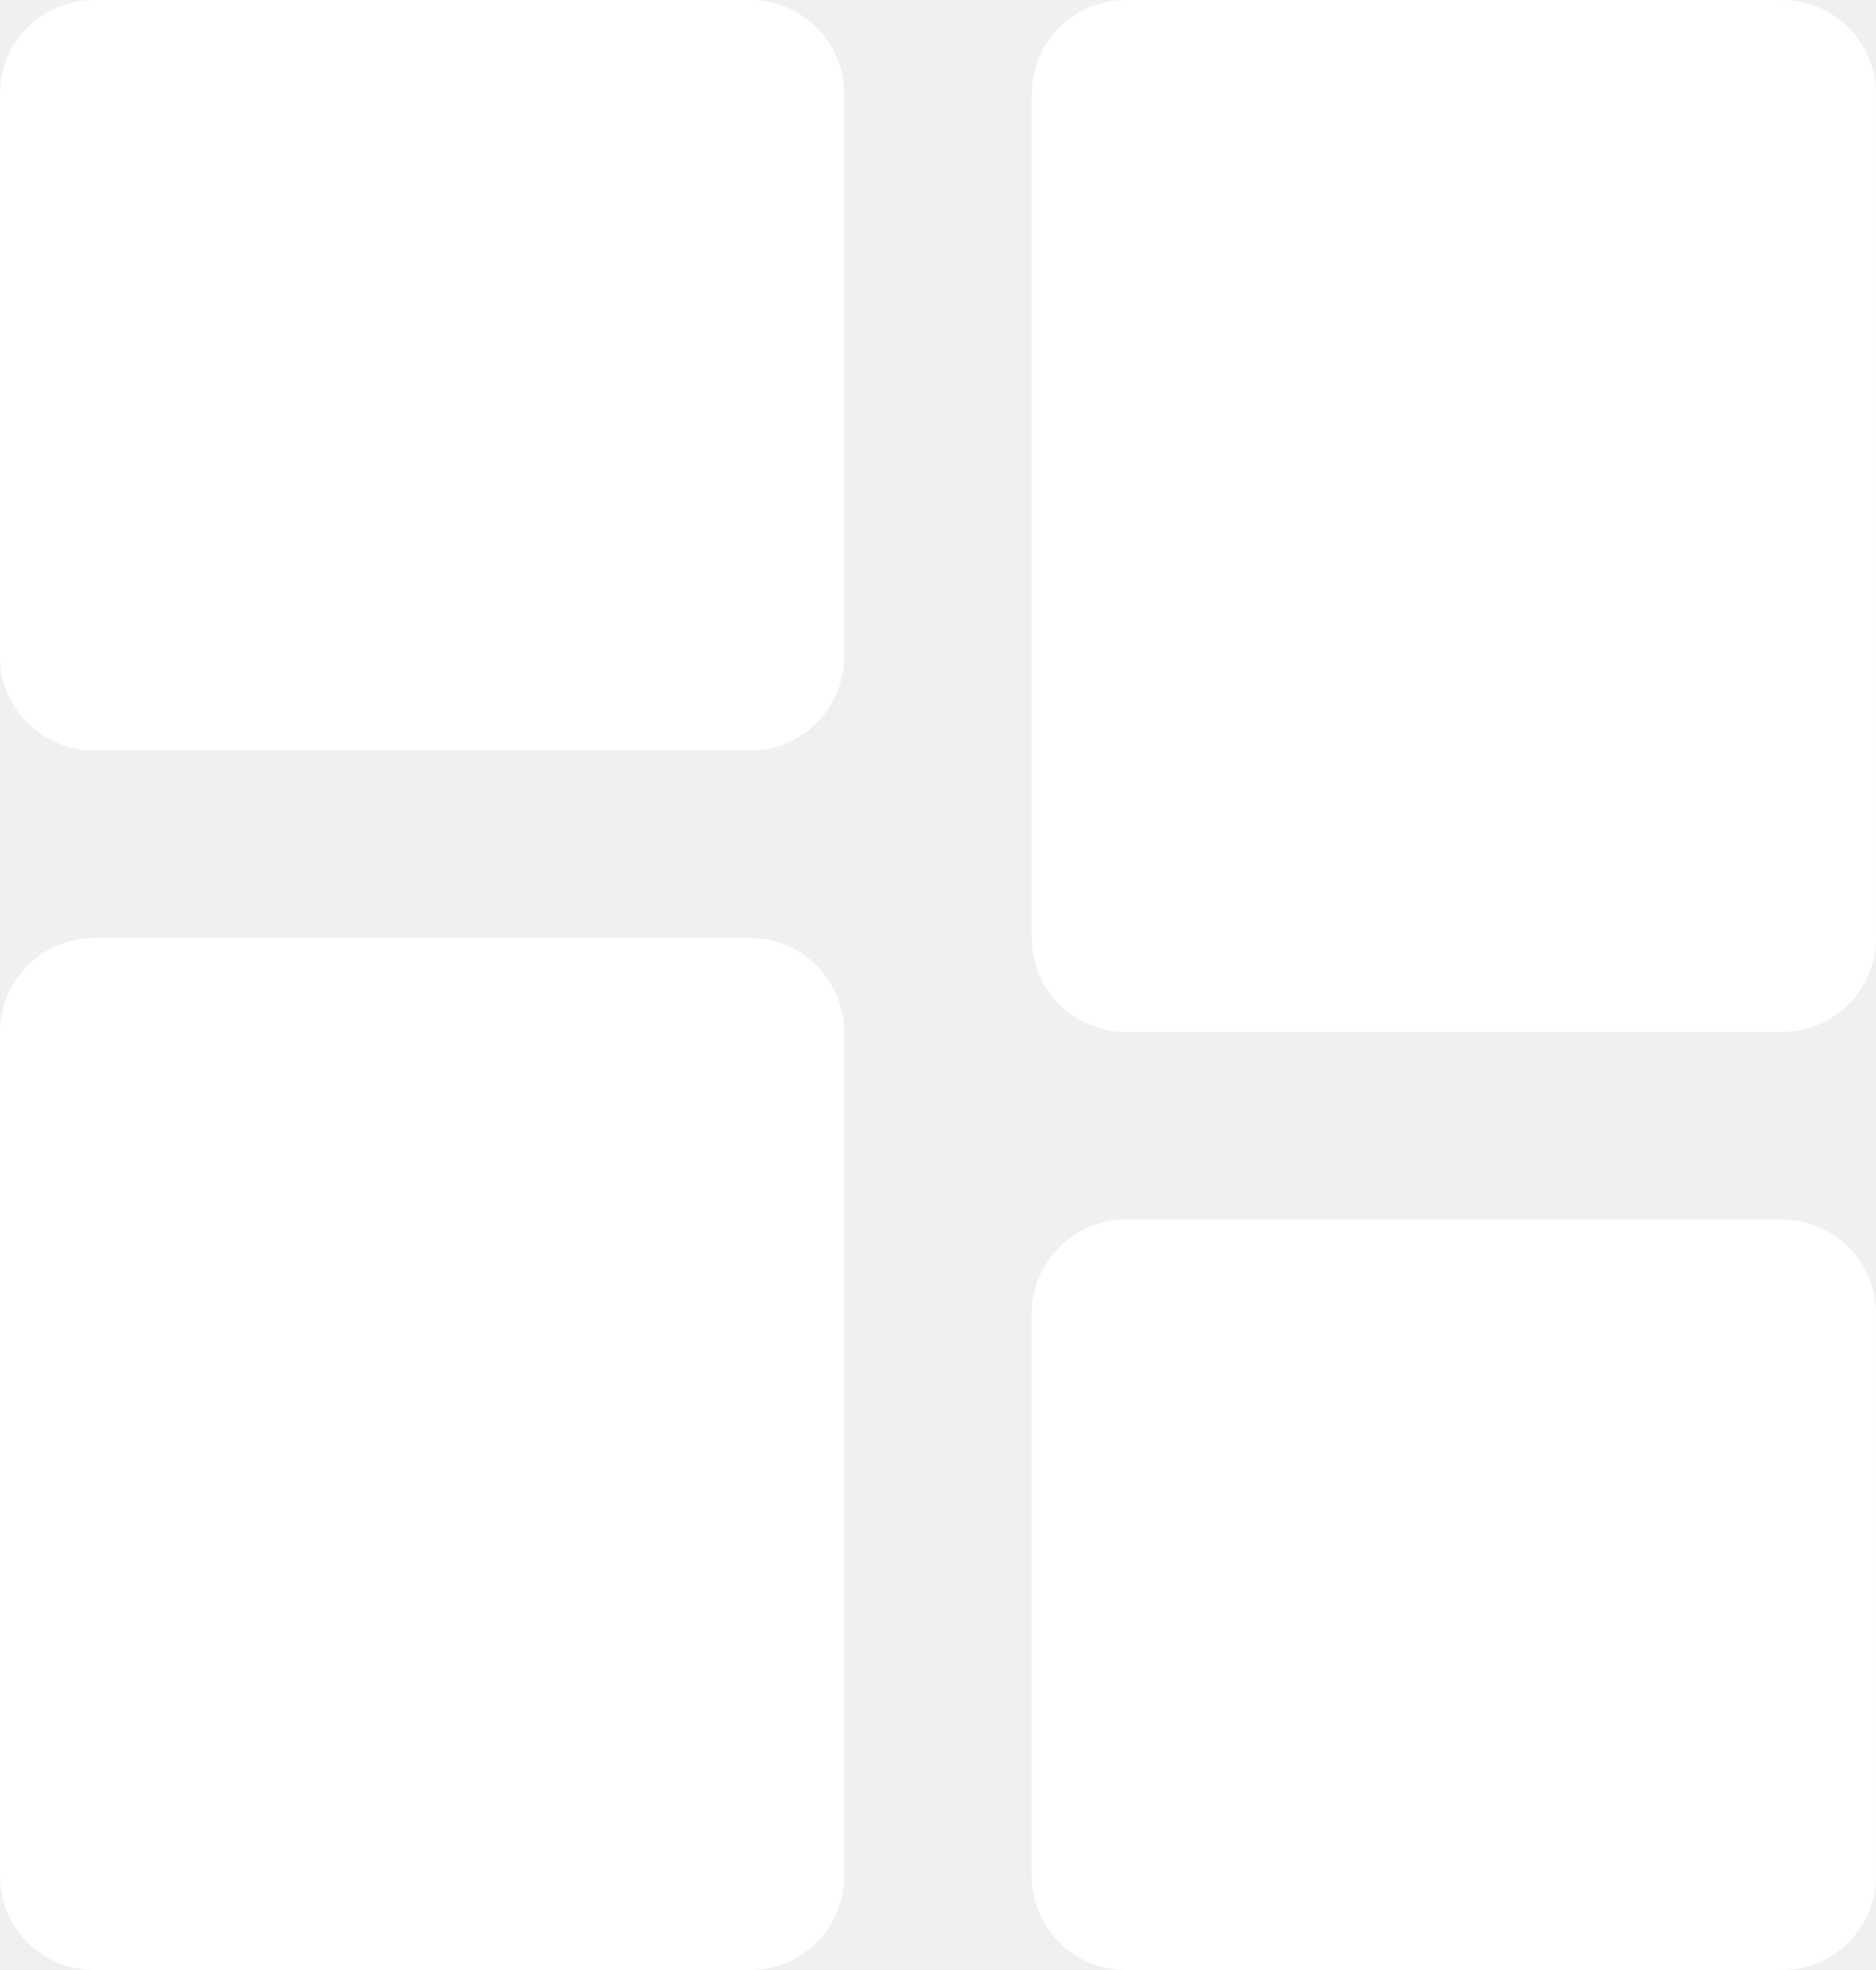
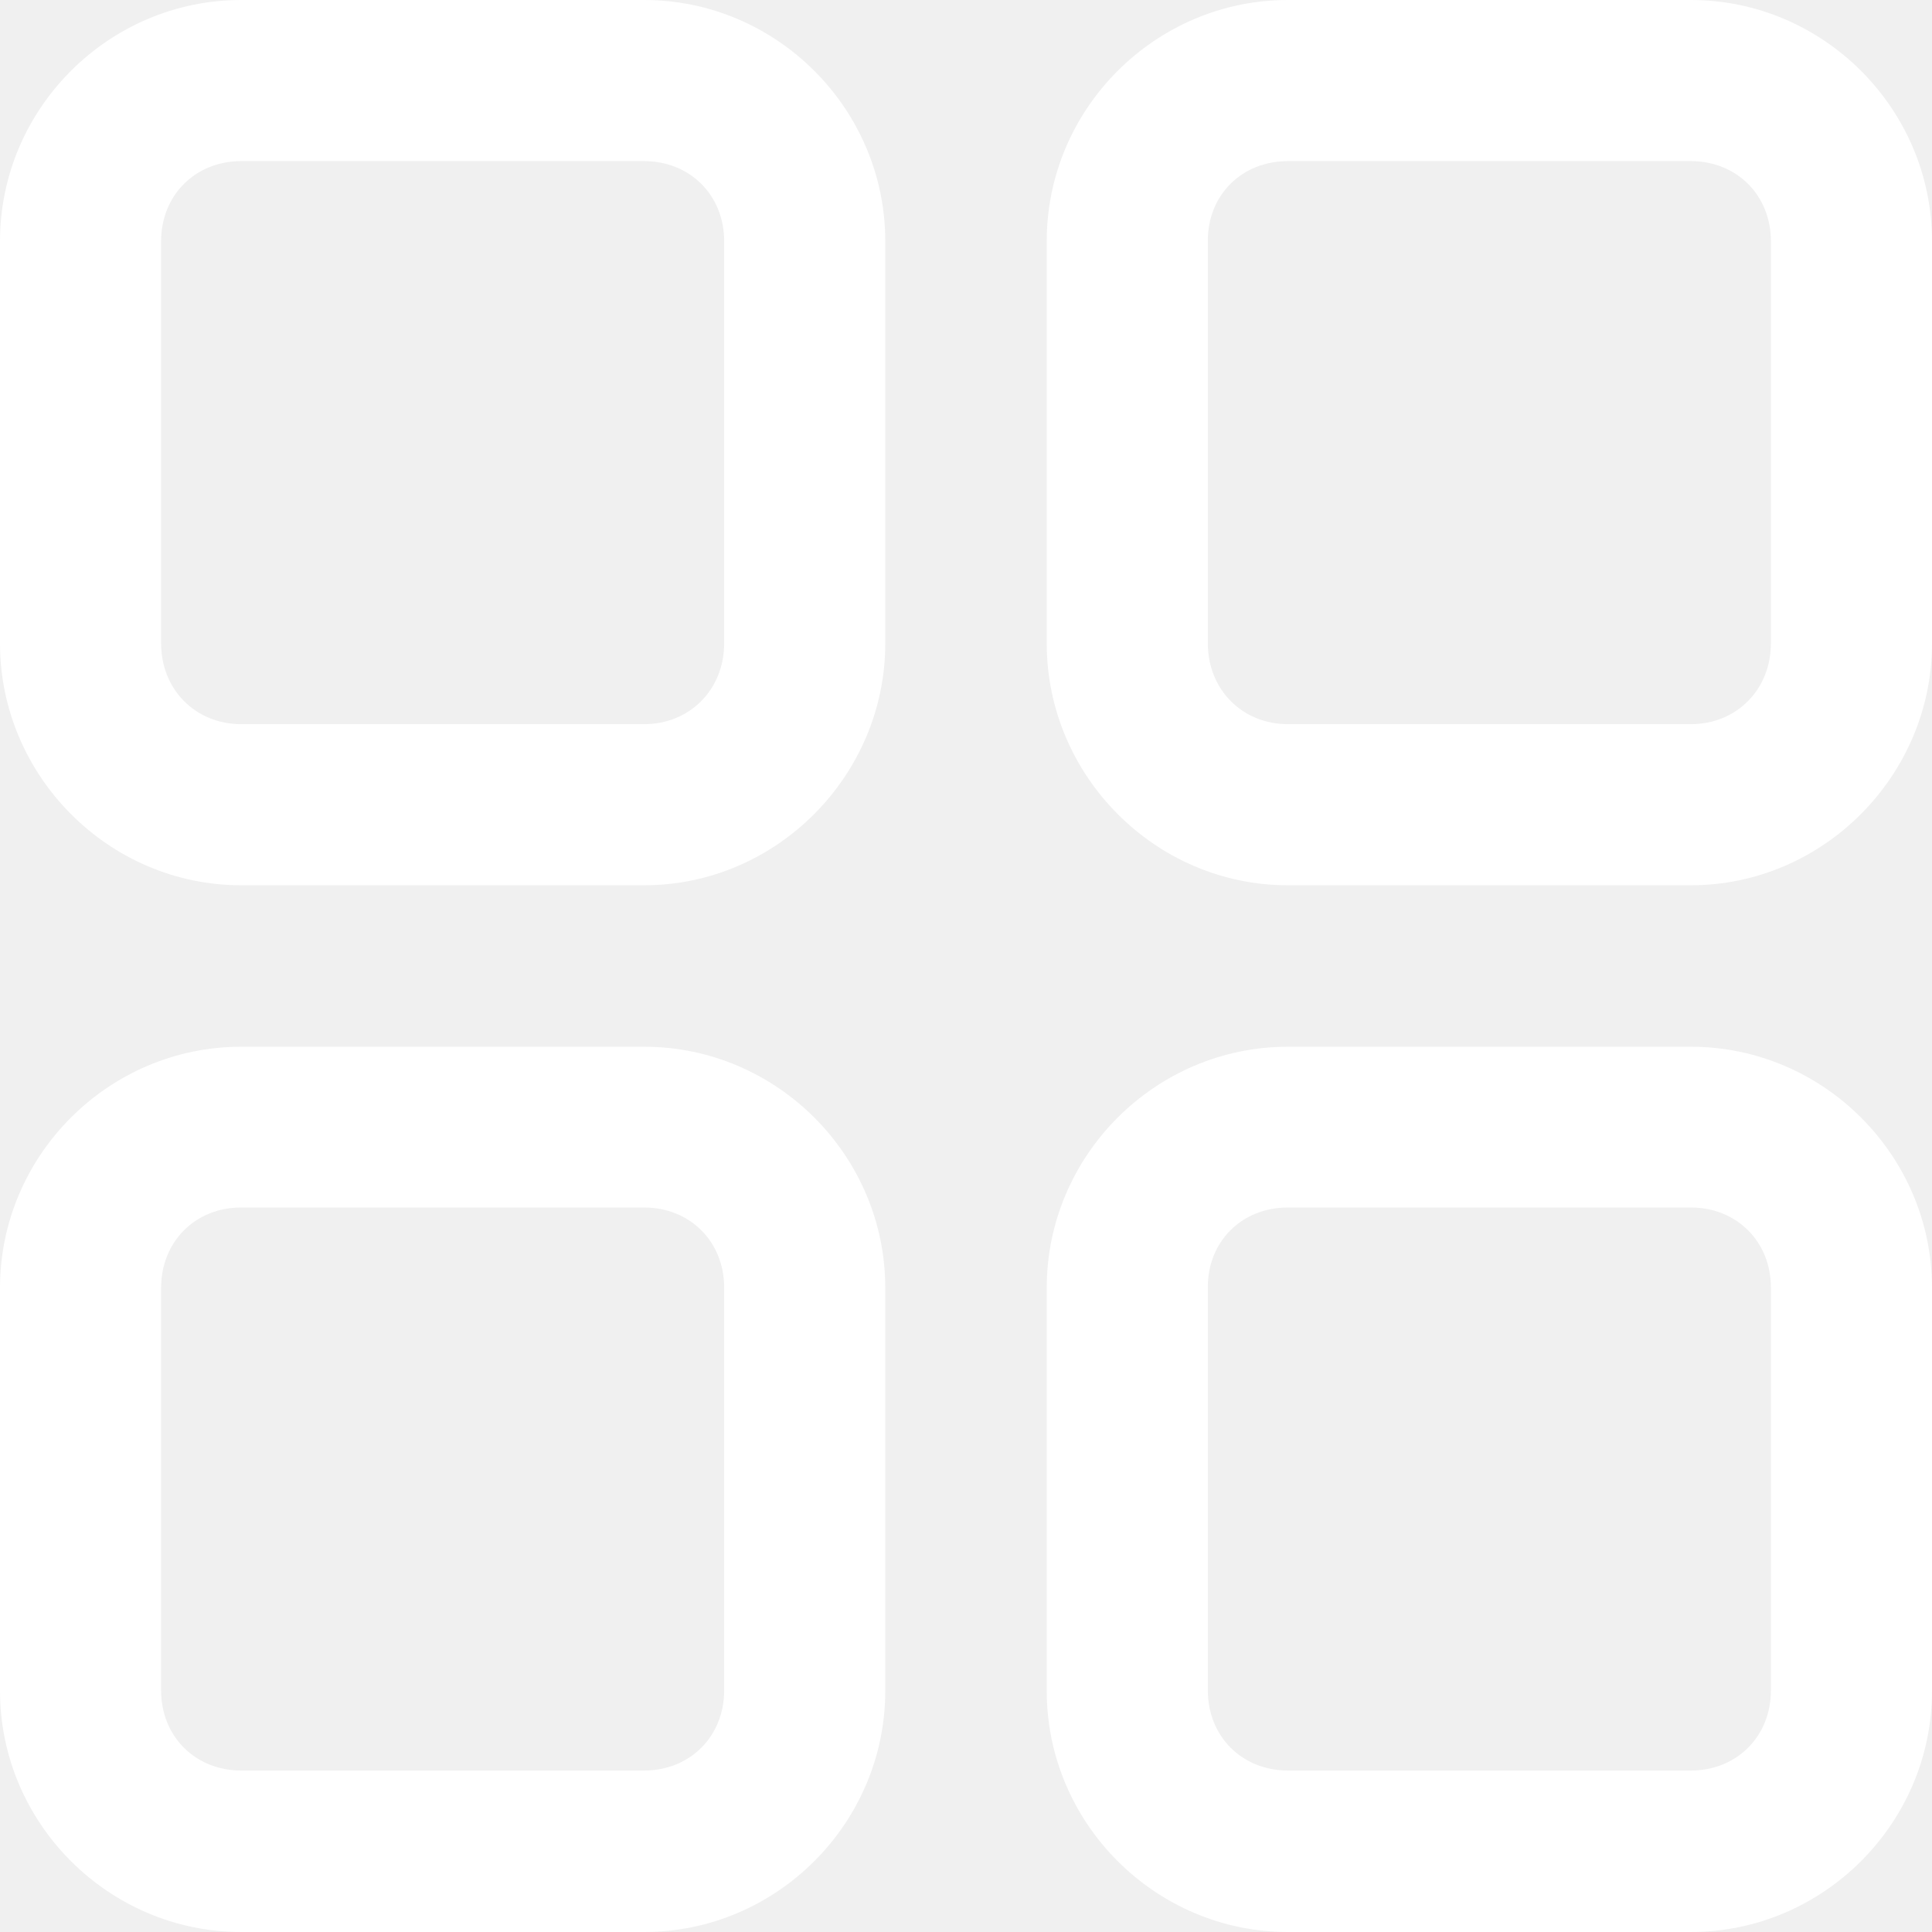
- <svg xmlns="http://www.w3.org/2000/svg" version="1.1" id="Layer_1" x="0px" y="0px" viewBox="0 0 20 21" style="enable-background:new 0 0 20 21;" xml:space="preserve">
-   <style>*{fill:white;}</style>
-   <path class="st0" d="M12,0h7c0.55,0,1,0.45,1,1v9c0,0.55-0.45,1-1,1h-7c-0.55,0-1-0.45-1-1V1C11,0.45,11.45,0,12,0z" />
-   <path class="st1" d="M1,10h7c0.55,0,1,0.45,1,1v9c0,0.55-0.45,1-1,1H1c-0.55,0-1-0.45-1-1v-9C0,10.45,0.45,10,1,10z" />
-   <path class="st0" d="M1,0h7c0.55,0,1,0.45,1,1v6c0,0.55-0.45,1-1,1H1C0.45,8,0,7.55,0,7V1C0,0.45,0.45,0,1,0z" />
-   <path class="st1" d="M12,13h7c0.55,0,1,0.45,1,1v6c0,0.55-0.45,1-1,1h-7c-0.55,0-1-0.45-1-1v-6C11,13.45,11.45,13,12,13z" />
+ <svg xmlns="http://www.w3.org/2000/svg" version="1.1" id="Layer_1" x="0px" y="0px" viewBox="0 0 560 560" style="enable-background:new 0 0 560 560;" xml:space="preserve">
+   <style type="text/css">
+ 	.st0{fill:#FFFFFF;}
+ </style>
+   <path class="st0" d="M69.9,0C31.5,0,0,31.5,0,69.9v116.6c0,38.4,31.5,70.1,69.9,70.1h116.8c38.4,0,69.9-31.8,69.9-70.1V69.9  c0-38.4-31.5-69.9-69.9-69.9L69.9,0z M373.3,0c-38.4,0-69.9,31.5-69.9,69.9v116.6c0,38.4,31.5,70.1,69.9,70.1l116.8,0  c38.4,0,69.9-31.8,69.9-70.1V69.9C560,31.5,528.5,0,490.1,0L373.3,0z M69.9,46.7h116.8c13.3,0,23.2,9.9,23.2,23.2v116.6  c0,13.3-9.9,23.4-23.2,23.4l-116.8,0c-13.3,0-23.2-10.1-23.2-23.4V69.9C46.7,56.6,56.6,46.7,69.9,46.7L69.9,46.7z M373.3,46.7h116.8  c13.3,0,23.2,9.9,23.2,23.2v116.6c0,13.3-9.9,23.4-23.2,23.4l-116.8,0c-13.3,0-23.2-10.1-23.2-23.4l0-116.6  C350,56.6,359.9,46.7,373.3,46.7L373.3,46.7z M69.9,303.4C31.5,303.4,0,334.9,0,373.3v116.8C0,528.5,31.5,560,69.9,560h116.8  c38.4,0,69.9-31.5,69.9-69.9V373.3c0-38.4-31.5-69.9-69.9-69.9H69.9z M373.3,303.4c-38.4,0-69.9,31.5-69.9,69.9v116.8  c0,38.4,31.5,69.9,69.9,69.9h116.8c38.4,0,69.9-31.5,69.9-69.9V373.3c0-38.4-31.5-69.9-69.9-69.9H373.3z M69.9,350h116.8  c13.3,0,23.2,9.9,23.2,23.2v116.8c0,13.3-9.9,23.2-23.2,23.2l-116.8,0c-13.3,0-23.2-9.9-23.2-23.2V373.3  C46.7,359.9,56.6,350,69.9,350L69.9,350z M373.3,350h116.8c13.3,0,23.2,9.9,23.2,23.2v116.8c0,13.3-9.9,23.2-23.2,23.2l-116.8,0  c-13.3,0-23.2-9.9-23.2-23.2l0-116.8C350,359.9,359.9,350,373.3,350L373.3,350z" />
</svg>
